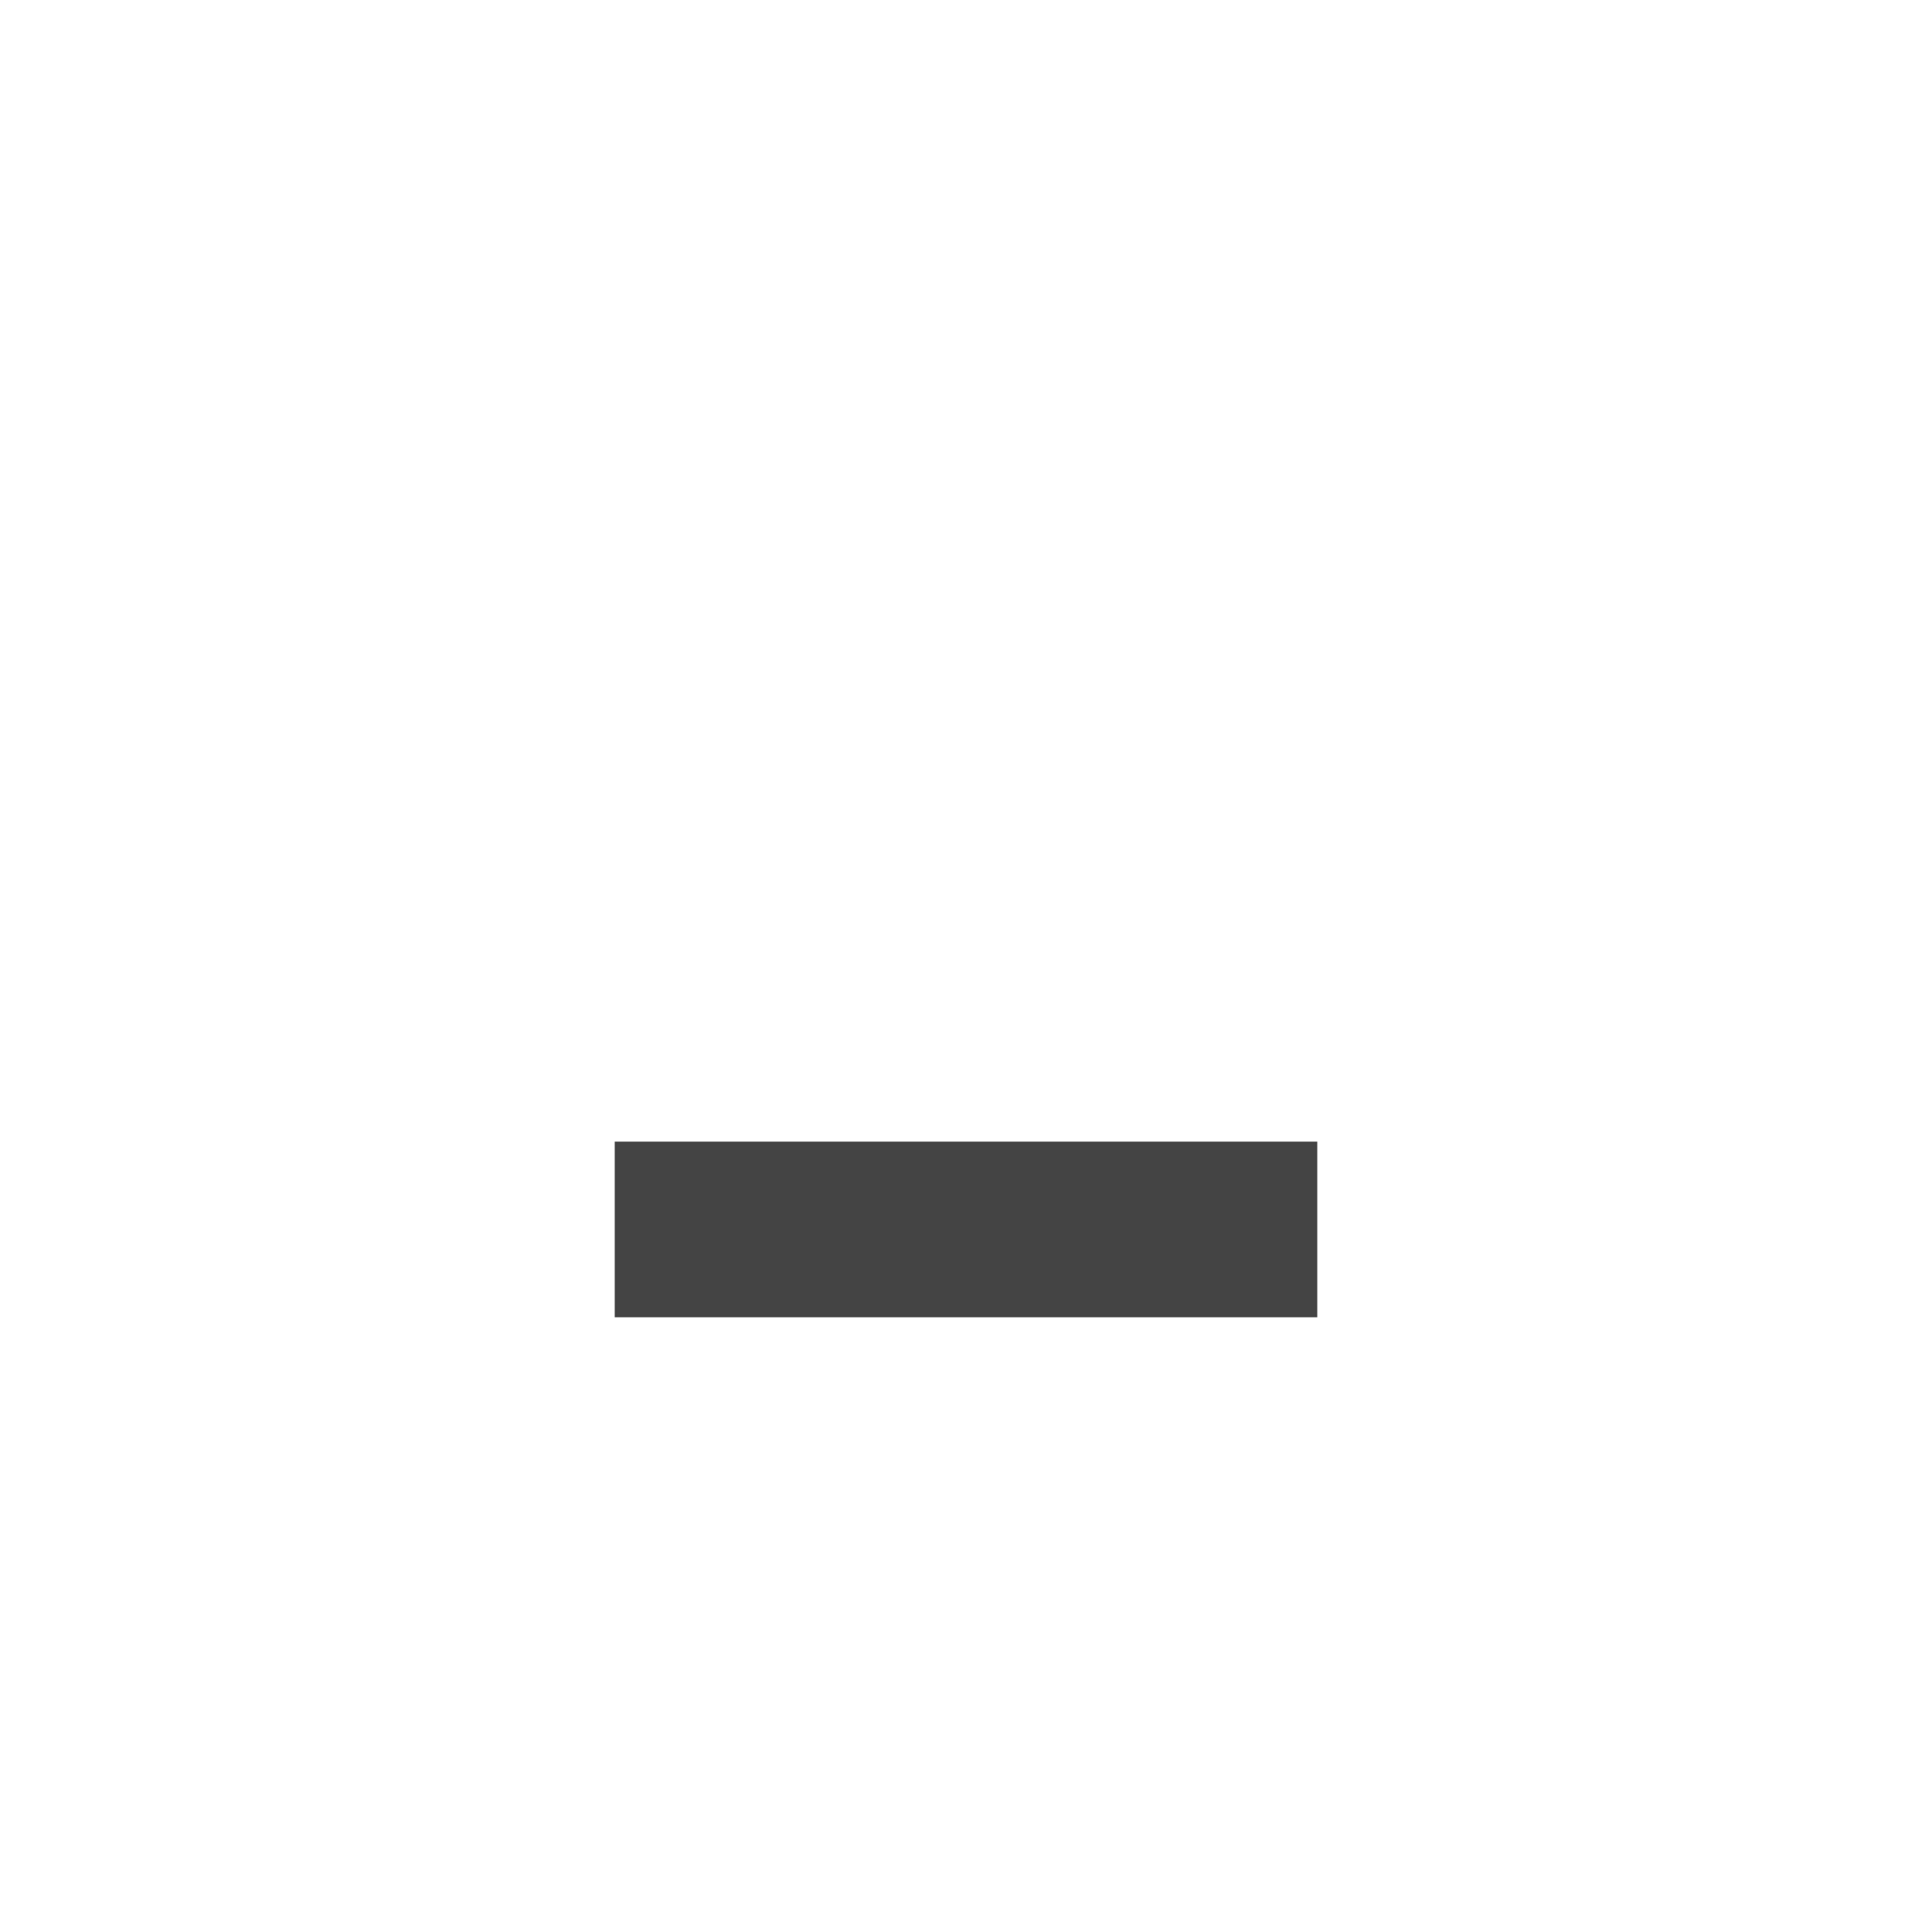
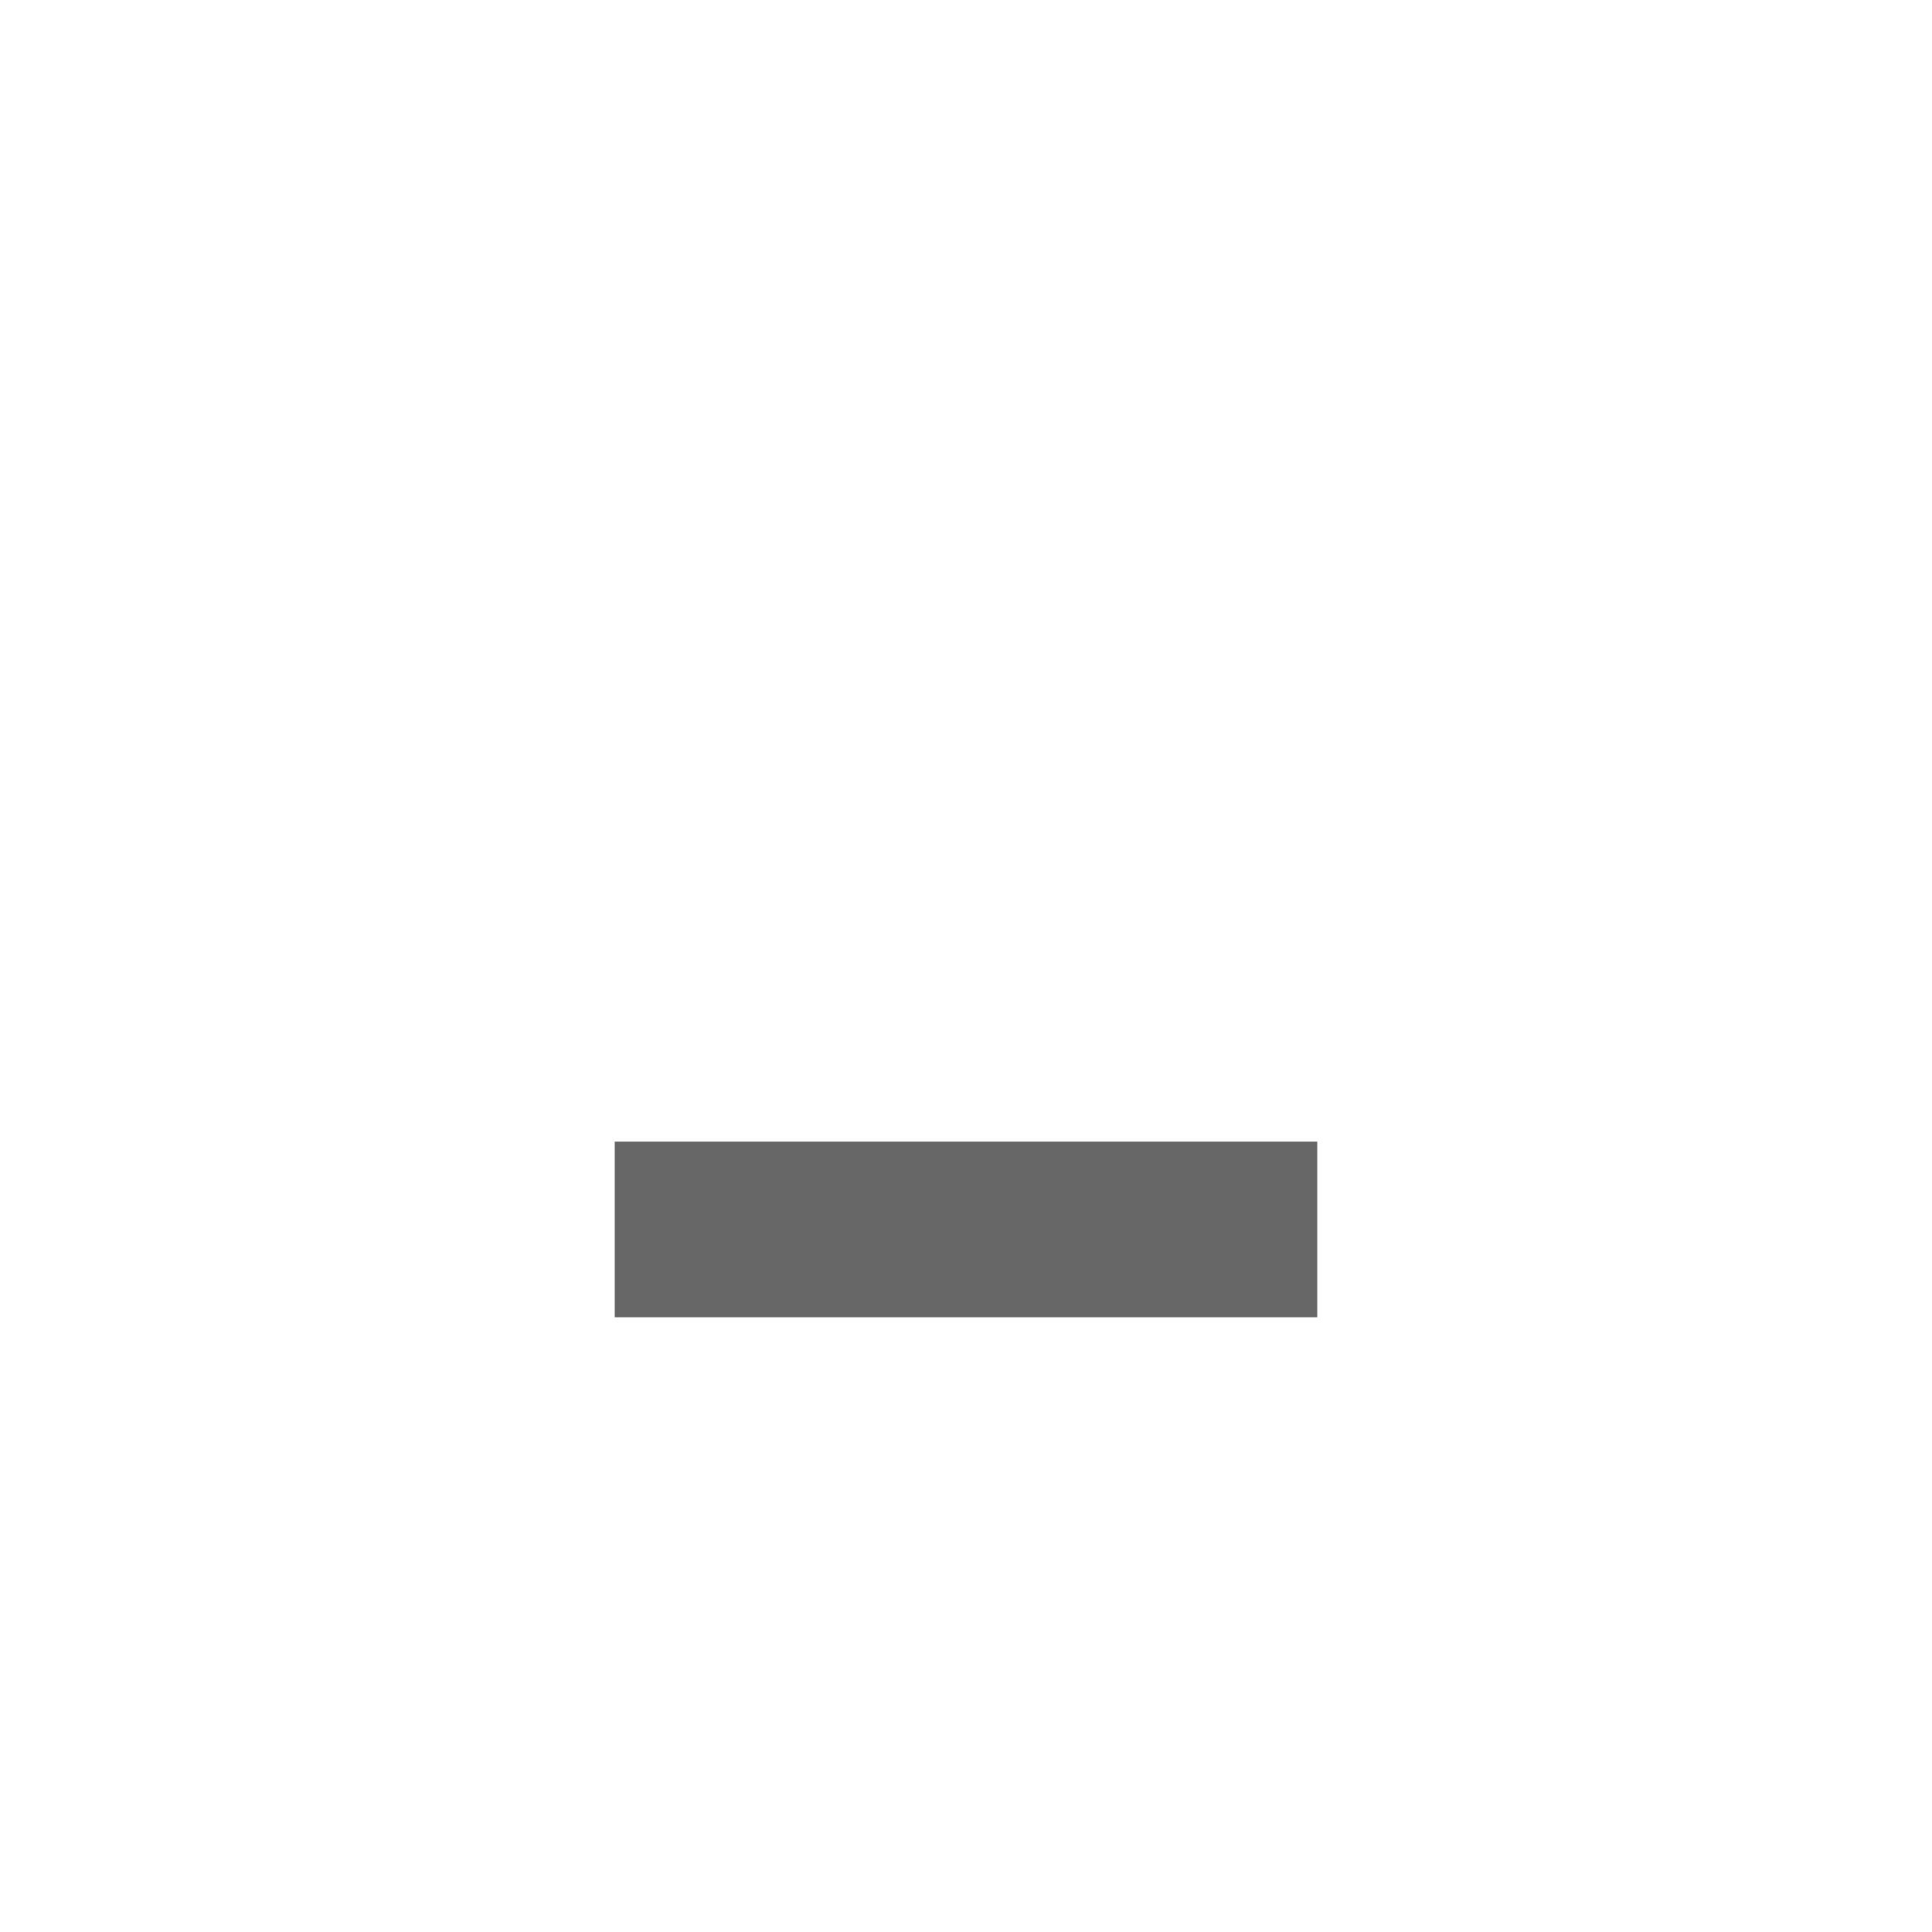
<svg xmlns="http://www.w3.org/2000/svg" id="svg4306" width="22" height="22" version="1.1" style="enable-background:new">
  <g id="pressed-center">
    <g id="g4172" transform="translate(46)">
-       <rect id="rect4164" width="22" height="22" x="0" y="0" style="opacity:0.001;fill:#000000;fill-opacity:1;fill-rule:nonzero;stroke:none;stroke-width:2;stroke-linecap:round;stroke-linejoin:round;stroke-miterlimit:4;stroke-dasharray:none;stroke-opacity:1" />
+       <rect id="rect4164" width="22" height="22" x="0" y="0" style="opacity:0.001" />
    </g>
-     <circle style="opacity:0.16;fill:#000000;fill-opacity:1;fill-rule:nonzero;stroke:none;stroke-width:0;stroke-linecap:square;stroke-linejoin:round;stroke-miterlimit:4;stroke-dasharray:none;stroke-dashoffset:478.437;stroke-opacity:0.4" id="path4202" cx="57" cy="11" r="11" />
-     <rect style="opacity:1;fill:#444444;fill-opacity:1;fill-rule:evenodd;stroke:none;stroke-width:2;stroke-linecap:butt;stroke-linejoin:round;stroke-miterlimit:4;stroke-dasharray:none;stroke-dashoffset:478.437;stroke-opacity:0.75" id="rect4139" width="8" height="2" x="53" y="-15" transform="scale(1,-1)" />
+     <circle style="opacity:0.16;fill:#000000" id="path4202" cx="57" cy="11" r="11" />
+     <rect style="opacity:1;fill:#676767" id="rect4139" width="8" height="2" x="53" y="-15" transform="scale(1,-1)" />
  </g>
  <g id="hover-center">
    <g id="g4206" transform="translate(23)">
-       <rect id="rect4208" width="22" height="22" x="0" y="0" style="opacity:0.001;fill:#000000;fill-opacity:1;fill-rule:nonzero;stroke:none;stroke-width:2;stroke-linecap:round;stroke-linejoin:round;stroke-miterlimit:4;stroke-dasharray:none;stroke-opacity:1" />
+       <rect id="rect4208" width="22" height="22" x="0" y="0" style="opacity:0.001" />
    </g>
-     <circle style="opacity:0.07;fill:#000000;fill-opacity:1;fill-rule:nonzero;stroke:none;stroke-width:0;stroke-linecap:square;stroke-linejoin:round;stroke-miterlimit:4;stroke-dasharray:none;stroke-dashoffset:478.437;stroke-opacity:0.4" id="circle4212" cx="34" cy="11" r="11" />
-     <rect style="opacity:1;fill:#444444;fill-opacity:1;fill-rule:evenodd;stroke:none;stroke-width:2;stroke-linecap:butt;stroke-linejoin:round;stroke-miterlimit:4;stroke-dasharray:none;stroke-dashoffset:478.437;stroke-opacity:0.75" id="rect4214" width="8" height="2" x="30" y="-15" transform="scale(1,-1)" />
+     <circle style="opacity:0.07;fill:#000000" id="circle4212" cx="34" cy="11" r="11" />
+     <rect style="opacity:1;fill:#676767" id="rect4214" width="8" height="2" x="30" y="-15" transform="scale(1,-1)" />
  </g>
  <g id="active-center">
-     <rect id="rect4266" width="22" height="22" x="0" y="0" style="opacity:0.001;fill:#000000;fill-opacity:1;fill-rule:nonzero;stroke:none;stroke-width:2;stroke-linecap:round;stroke-linejoin:round;stroke-miterlimit:4;stroke-dasharray:none;stroke-opacity:1" />
-     <path id="path4268" d="m 7,13 0,2 8,0 0,-2 z" style="opacity:1;fill:#444444;fill-opacity:1;fill-rule:evenodd;stroke:none;stroke-width:2;stroke-linecap:butt;stroke-linejoin:round;stroke-miterlimit:4;stroke-dasharray:none;stroke-dashoffset:478.437;stroke-opacity:0.75" />
+     <rect id="rect4266" width="22" height="22" x="0" y="0" style="opacity:0.001" />
+     <path id="path4268" d="m 7,13 0,2 8,0 0,-2 z" style="opacity:1;fill:#676767" />
  </g>
  <g id="inactive-center" transform="translate(69,0)">
-     <rect id="rect4180" width="22" height="22" x="0" y="0" style="opacity:0.001;fill:#000000;fill-opacity:1;fill-rule:nonzero;stroke:none;stroke-width:2;stroke-linecap:round;stroke-linejoin:round;stroke-miterlimit:4;stroke-dasharray:none;stroke-opacity:1" />
-     <path id="rect4139-3" d="m 7,13 0,2 8,0 0,-2 z" style="opacity:0.3;fill:#444444;fill-opacity:1;fill-rule:evenodd;stroke:none;stroke-width:2;stroke-linecap:butt;stroke-linejoin:round;stroke-miterlimit:4;stroke-dasharray:none;stroke-dashoffset:478.437;stroke-opacity:0.75" />
+     <rect id="rect4180" width="22" height="22" x="0" y="0" style="opacity:0.001" />
+     <path id="rect4139-3" d="m 7,13 0,2 8,0 0,-2 z" style="opacity:0.7;fill:#676767" />
  </g>
  <g id="deactivated-center" transform="translate(92,0)">
-     <rect id="rect4278" width="22" height="22" x="0" y="0" style="opacity:0.001;fill:#000000;fill-opacity:1;fill-rule:nonzero;stroke:none;stroke-width:2;stroke-linecap:round;stroke-linejoin:round;stroke-miterlimit:4;stroke-dasharray:none;stroke-opacity:1" />
-     <path id="path4280" d="m 7,13 0,2 8,0 0,-2 z" style="opacity:0.3;fill:#444444;fill-opacity:1;fill-rule:evenodd;stroke:none;stroke-width:2;stroke-linecap:butt;stroke-linejoin:round;stroke-miterlimit:4;stroke-dasharray:none;stroke-dashoffset:478.437;stroke-opacity:0.75" />
+     <rect id="rect4278" width="22" height="22" x="0" y="0" style="opacity:0.001" />
+     <path id="path4280" d="m 7,13 0,2 8,0 0,-2 z" style="opacity:0.7;fill:#676767" />
  </g>
</svg>
